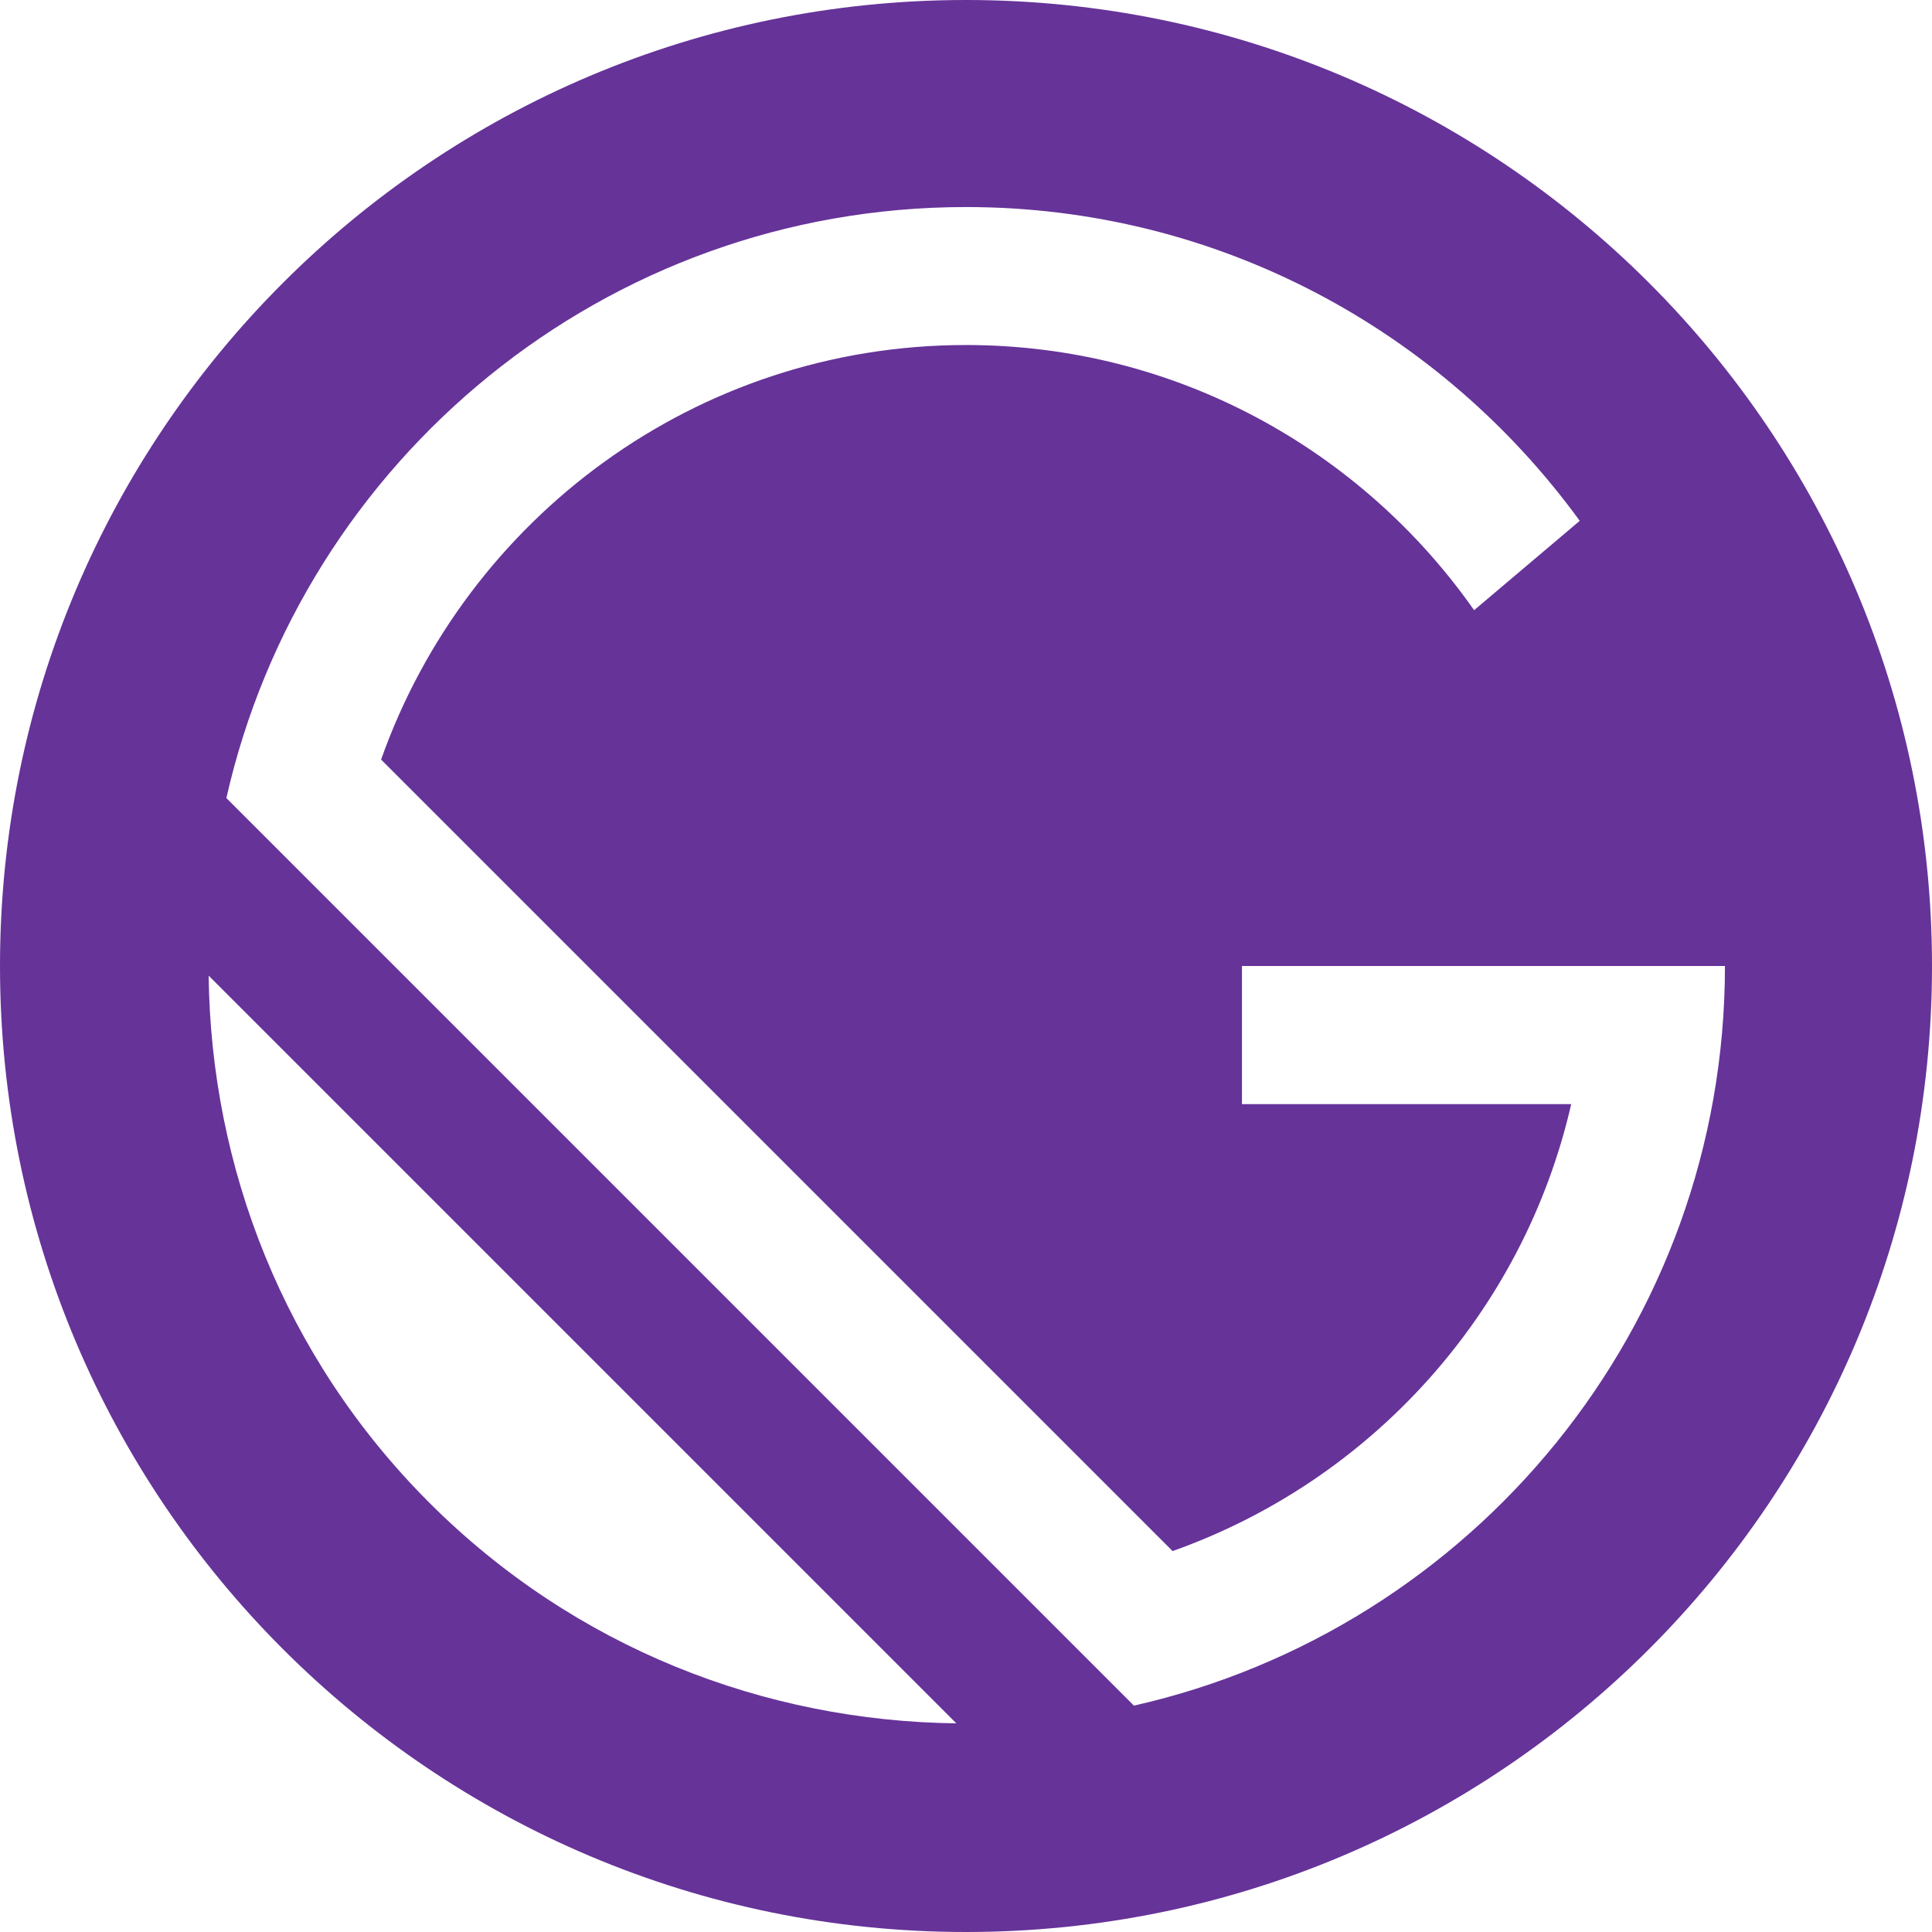
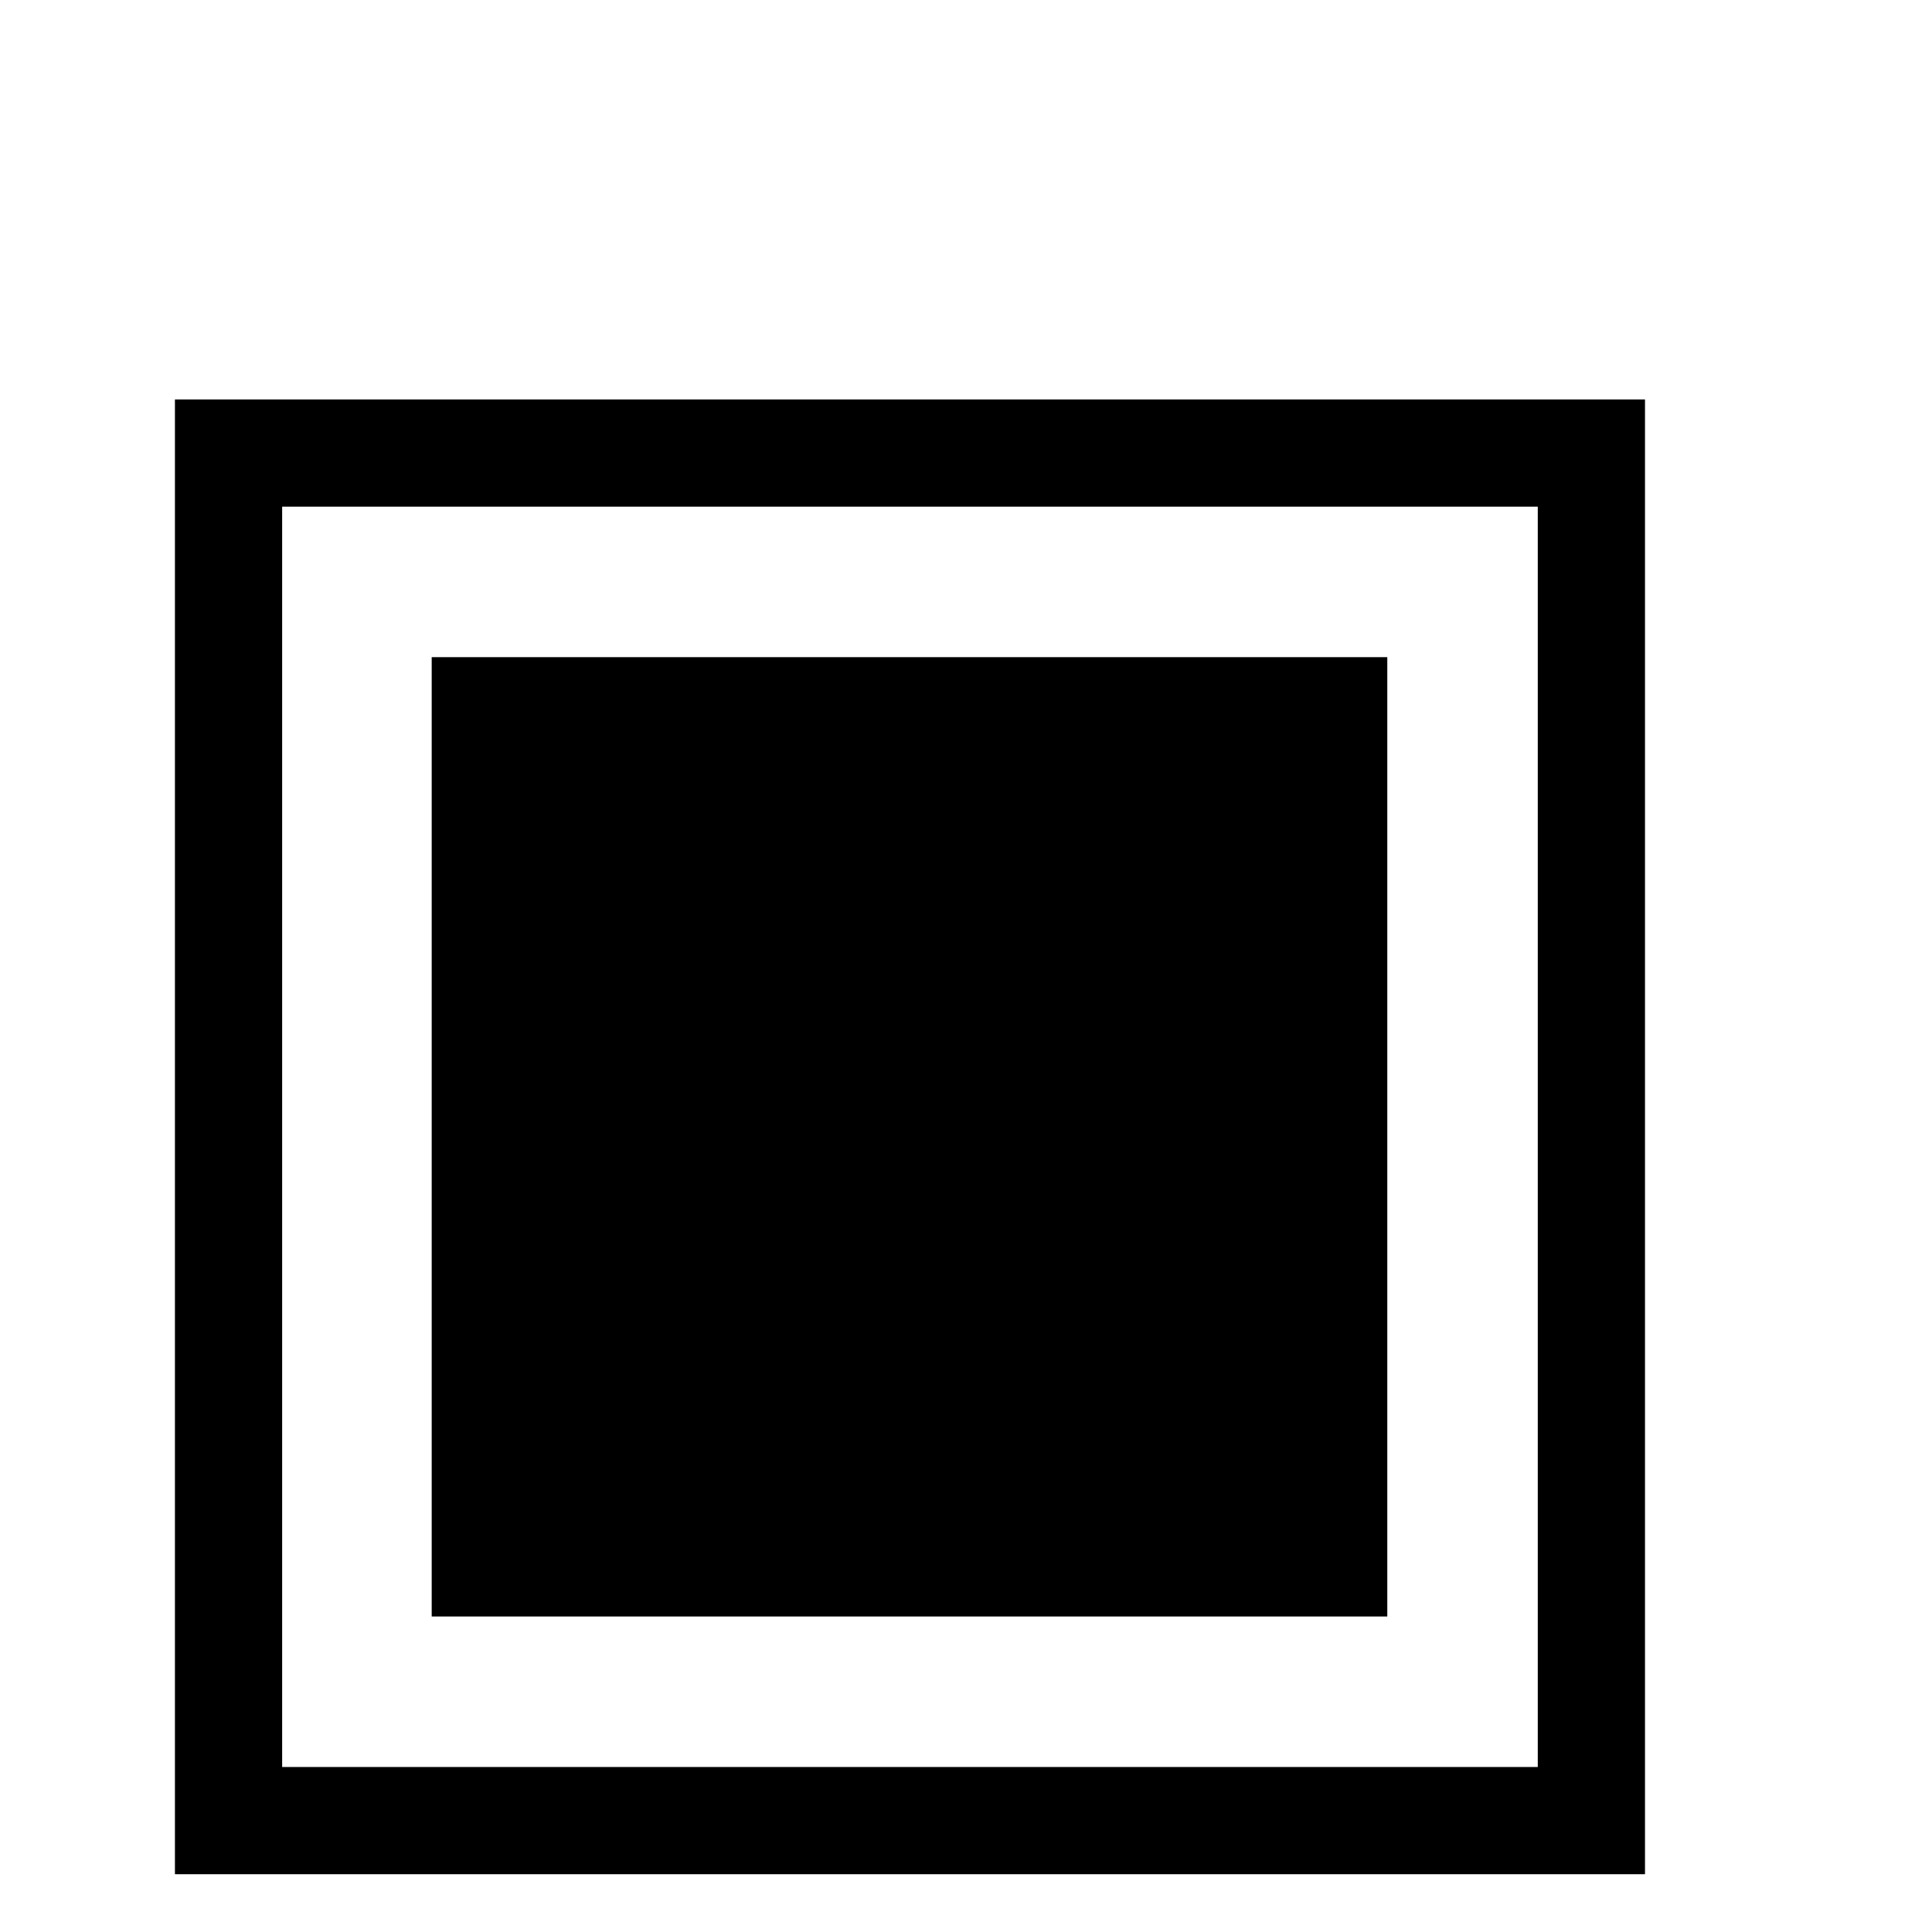
- <svg xmlns="http://www.w3.org/2000/svg" version="1.1" id="Ebene_1" x="0" y="0" viewBox="0 0 1200 1200" xml:space="preserve" enable-background="new 0 0 1200 1200">
-   <style type="text/css">.st0{fill:#639}</style>
-   <path class="st0" d="M600,0C268.6,0,0,268.6,0,600s268.6,600,600,600s600-268.6,600-600S931.4,0,600,0z M266.6,933.3 C176.1,842.8,131,724.6,129.6,606L594,1070.4C475.4,1069,357.2,1023.9,266.6,933.3z M704.3,1059.4L140.6,495.7 c47.5-210.1,235-367.1,459.4-367.1c156.9,0,295.5,77,381.2,194.9L915.6,379C845.8,279.5,730.5,214.3,600,214.3 c-167.7,0-310.3,107.7-363.3,257.5l491.6,491.6c123.4-43.7,218-148.2,247.6-277.6H771.4V600h300 C1071.4,824.5,914.4,1011.9,704.3,1059.4z" />
+ <svg xmlns="http://www.w3.org/2000/svg" version="1.1" id="Ebene_1" x="0px" y="0px" viewBox="0 0 1200 1200" style="enable-background:new 0 0 1200 1200;" xml:space="preserve">
+   <style type="text/css">
+ 	.st0{font-family:'MyriadPro-Regular';}
+ 	.st1{font-size:1196.41px;}
+ </style>
+   <text transform="matrix(1 0 0 1 0 1016.889)" class="st0 st1">▣▣ </text>
</svg>
